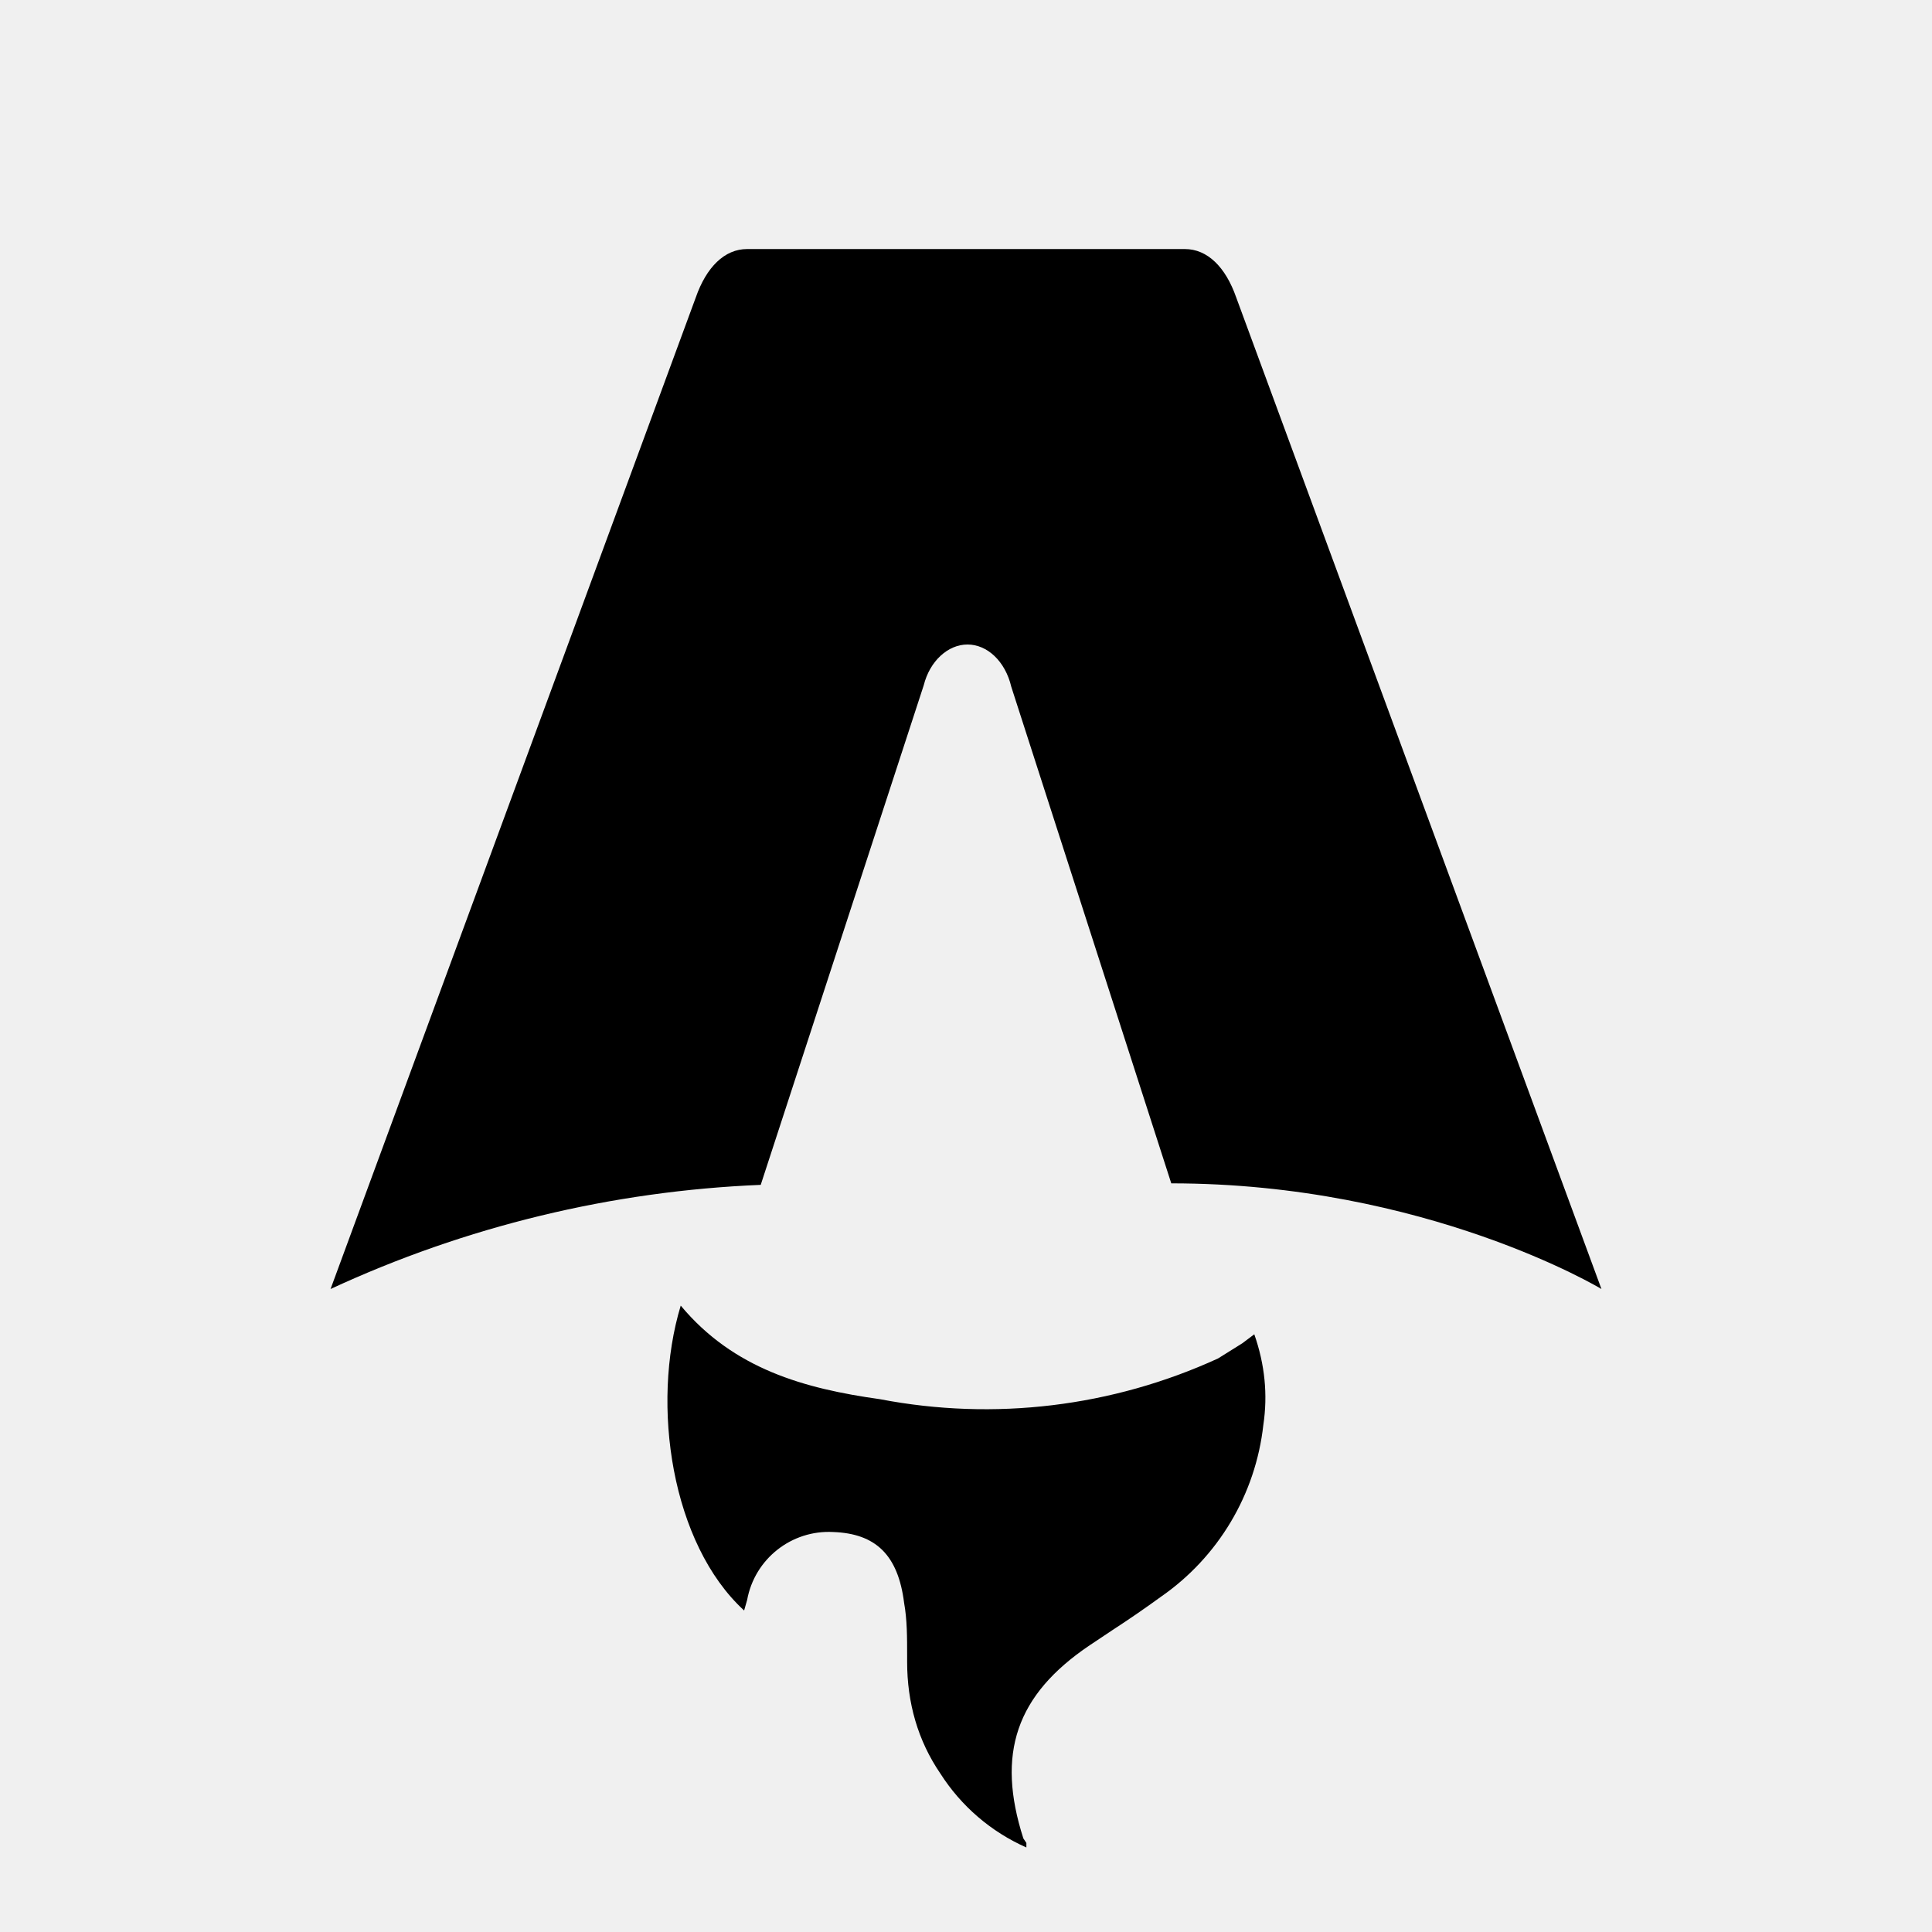
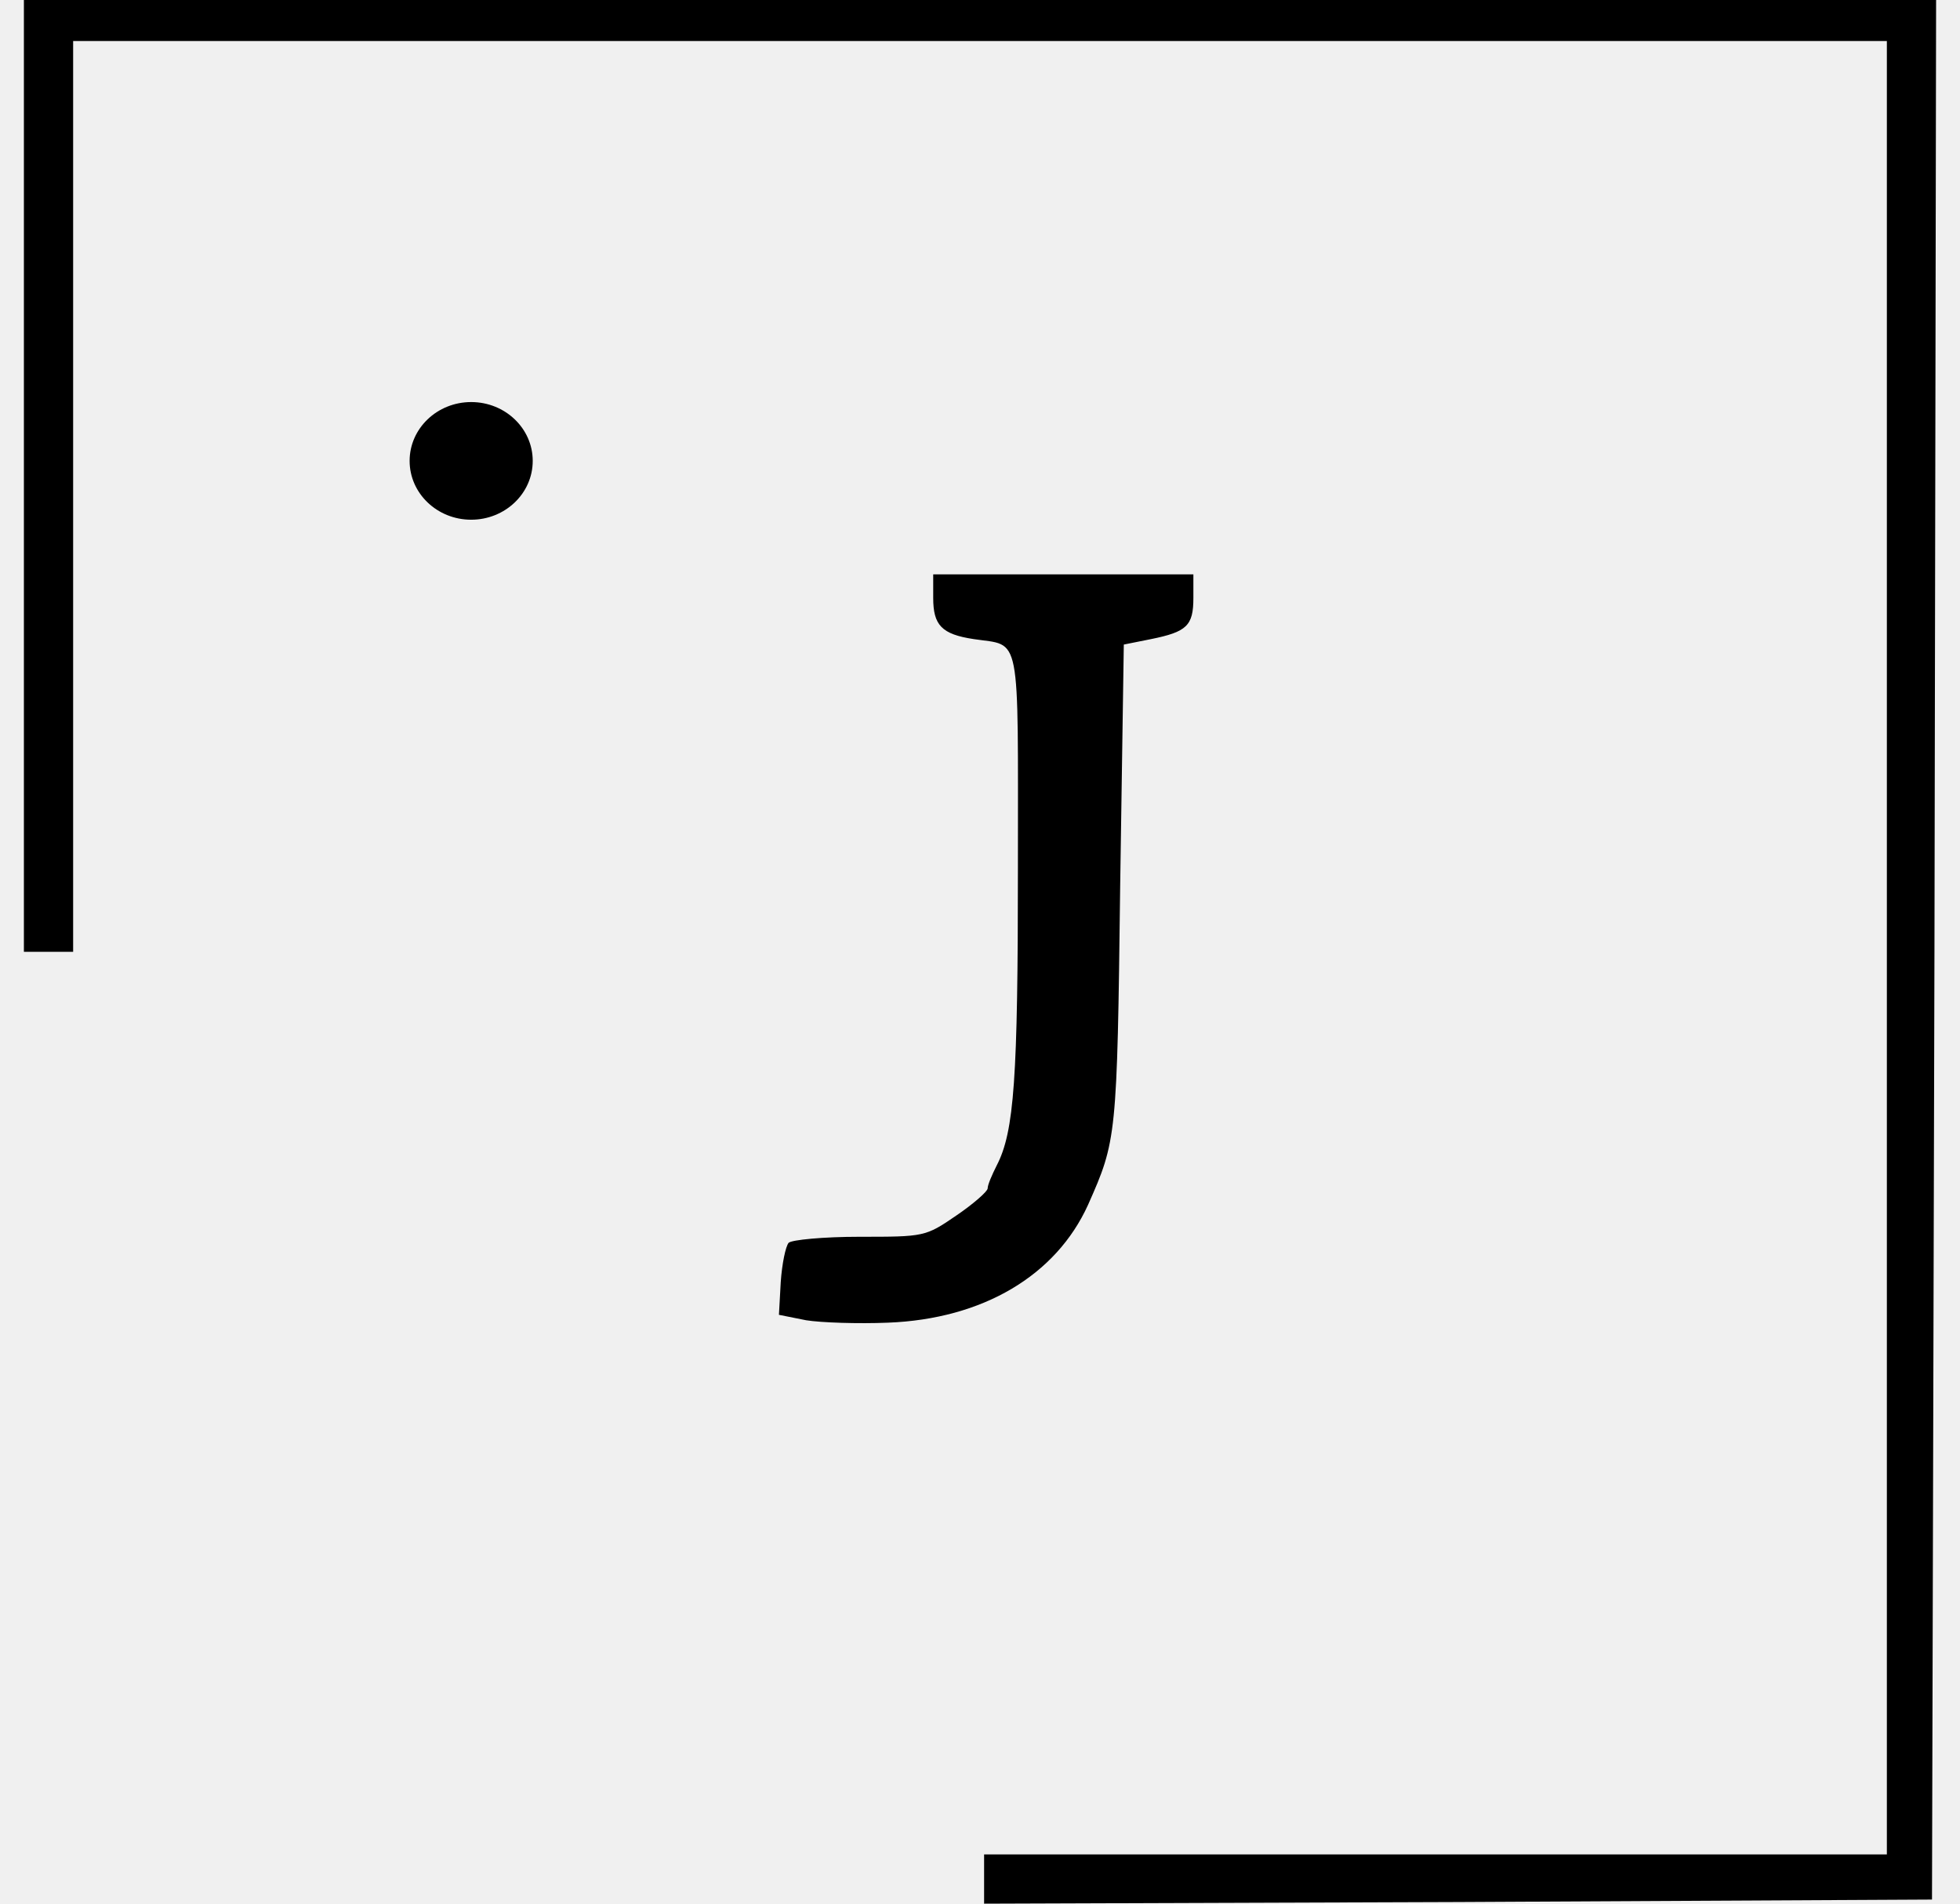
- <svg xmlns="http://www.w3.org/2000/svg" fill="none" viewBox="0 0 128 128">
-   <path d="M50.4 78.5a75.1 75.1 0 0 0-28.5 6.9l24.2-65.7c.7-2 1.9-3.2 3.4-3.2h29c1.5 0 2.7 1.2 3.4 3.2l24.2 65.7s-11.6-7-28.5-7L67 45.5c-.4-1.7-1.6-2.8-2.9-2.8-1.3 0-2.5 1.1-2.9 2.7L50.4 78.5Zm-1.1 28.2Zm-4.2-20.2c-2 6.6-.6 15.8 4.2 20.2a17.5 17.5 0 0 1 .2-.7 5.5 5.5 0 0 1 5.7-4.5c2.8.1 4.3 1.5 4.7 4.7.2 1.1.2 2.3.2 3.5v.4c0 2.7.7 5.2 2.2 7.4a13 13 0 0 0 5.7 4.9v-.3l-.2-.3c-1.8-5.6-.5-9.5 4.4-12.8l1.5-1a73 73 0 0 0 3.2-2.2 16 16 0 0 0 6.8-11.4c.3-2 .1-4-.6-6l-.8.6-1.6 1a37 37 0 0 1-22.4 2.7c-5-.7-9.7-2-13.2-6.2Z" />
-   <style>
-         path { fill: #000; }
-         @media (prefers-color-scheme: dark) {
-             path { fill: #FFF; }
-         }
-     </style>
+ <svg xmlns="http://www.w3.org/2000/svg" width="70" height="68" viewBox="0 0 233 232" fill="none">
+   <path d="M0 58V116H3H6V60.5V5H116.5H227V115.5V226H172H117V229V232L174.8 231.8L232.5 231.5L232.8 115.7L233 0H116.5H0V58Z" fill="black" />
+   <path d="M110.799 72.875C110.799 76.193 111.831 77.299 115.739 77.888C121.563 78.773 121.12 76.561 121.12 105.682C121.12 131.411 120.678 137.899 118.54 142.027C117.95 143.207 117.434 144.386 117.434 144.828C117.434 145.197 115.665 146.745 113.601 148.146C109.841 150.726 109.693 150.726 101.805 150.726C97.456 150.726 93.548 151.095 93.18 151.464C92.811 151.906 92.369 154.044 92.221 156.255L92 160.237L95.317 160.9C97.161 161.195 101.658 161.342 105.27 161.195C116.845 160.753 125.765 155.445 129.672 146.819C133.137 139.004 133.211 138.636 133.58 107.967L134.022 78.552L137.339 77.888C141.689 77.004 142.5 76.266 142.5 72.875V70H126.65H110.799V72.875Z" fill="black" />
+   <ellipse cx="54.5" cy="56.169" rx="7.5" ry="7.169" fill="black" />
</svg>
